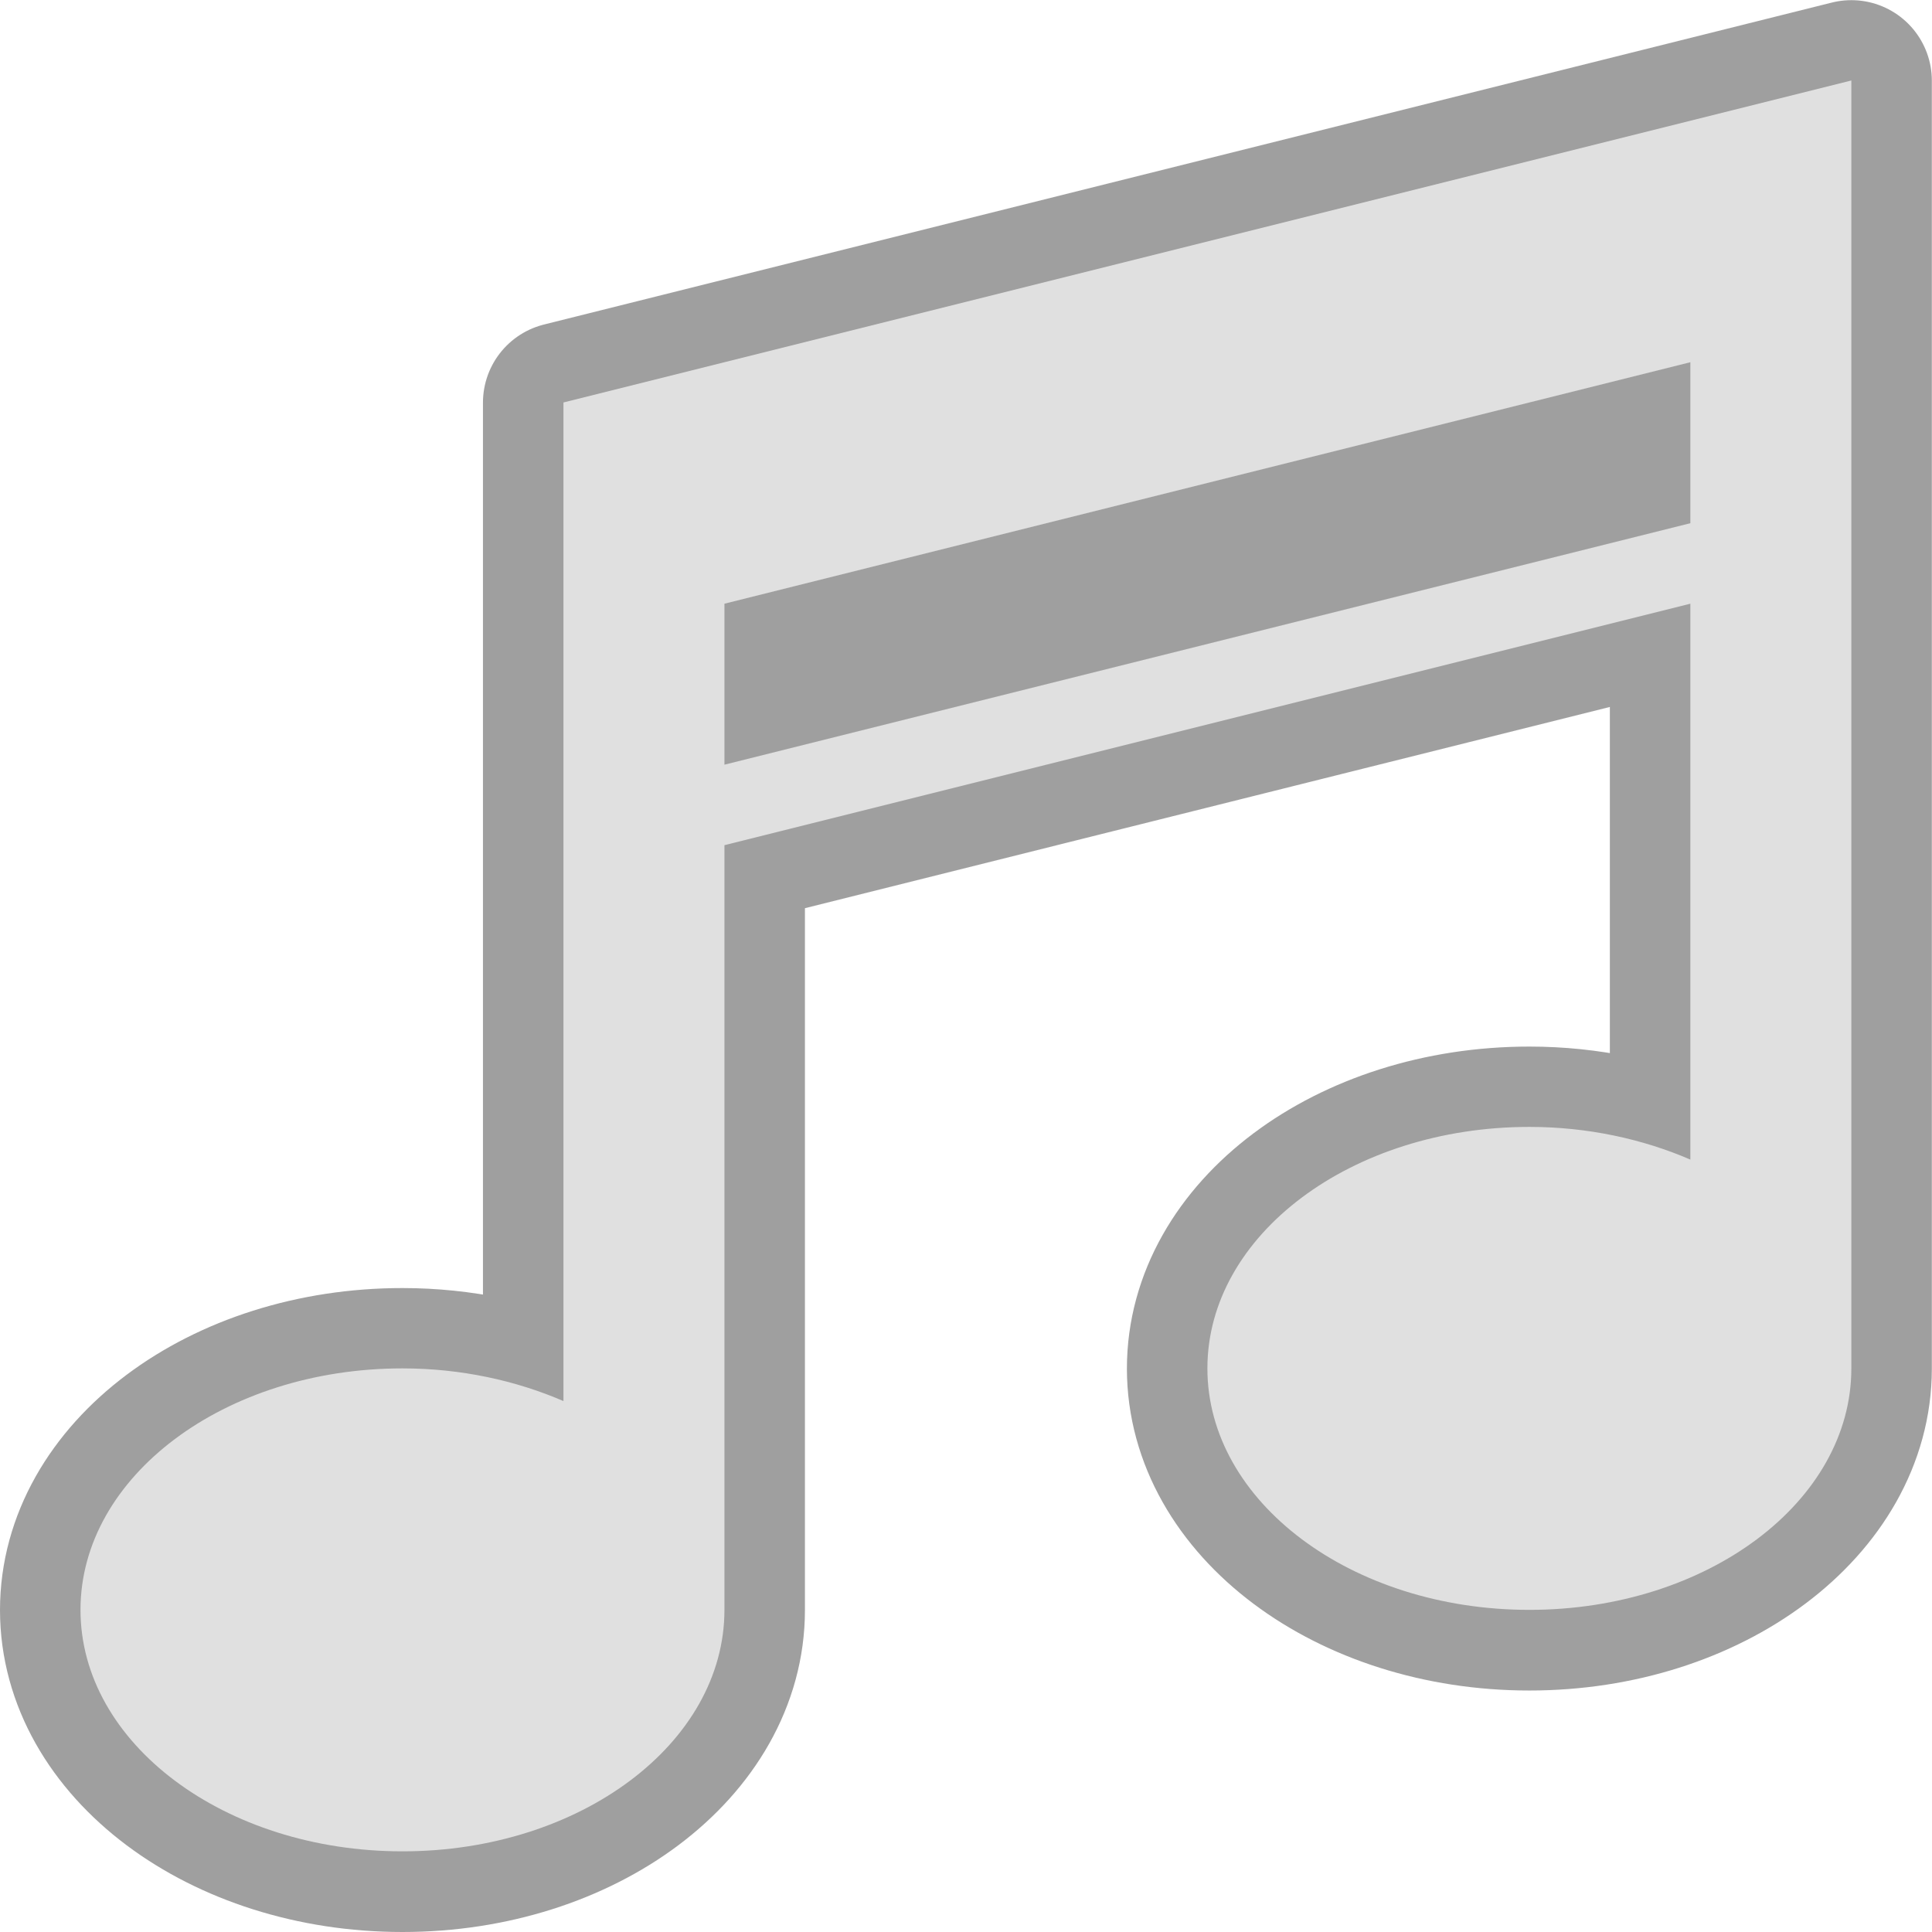
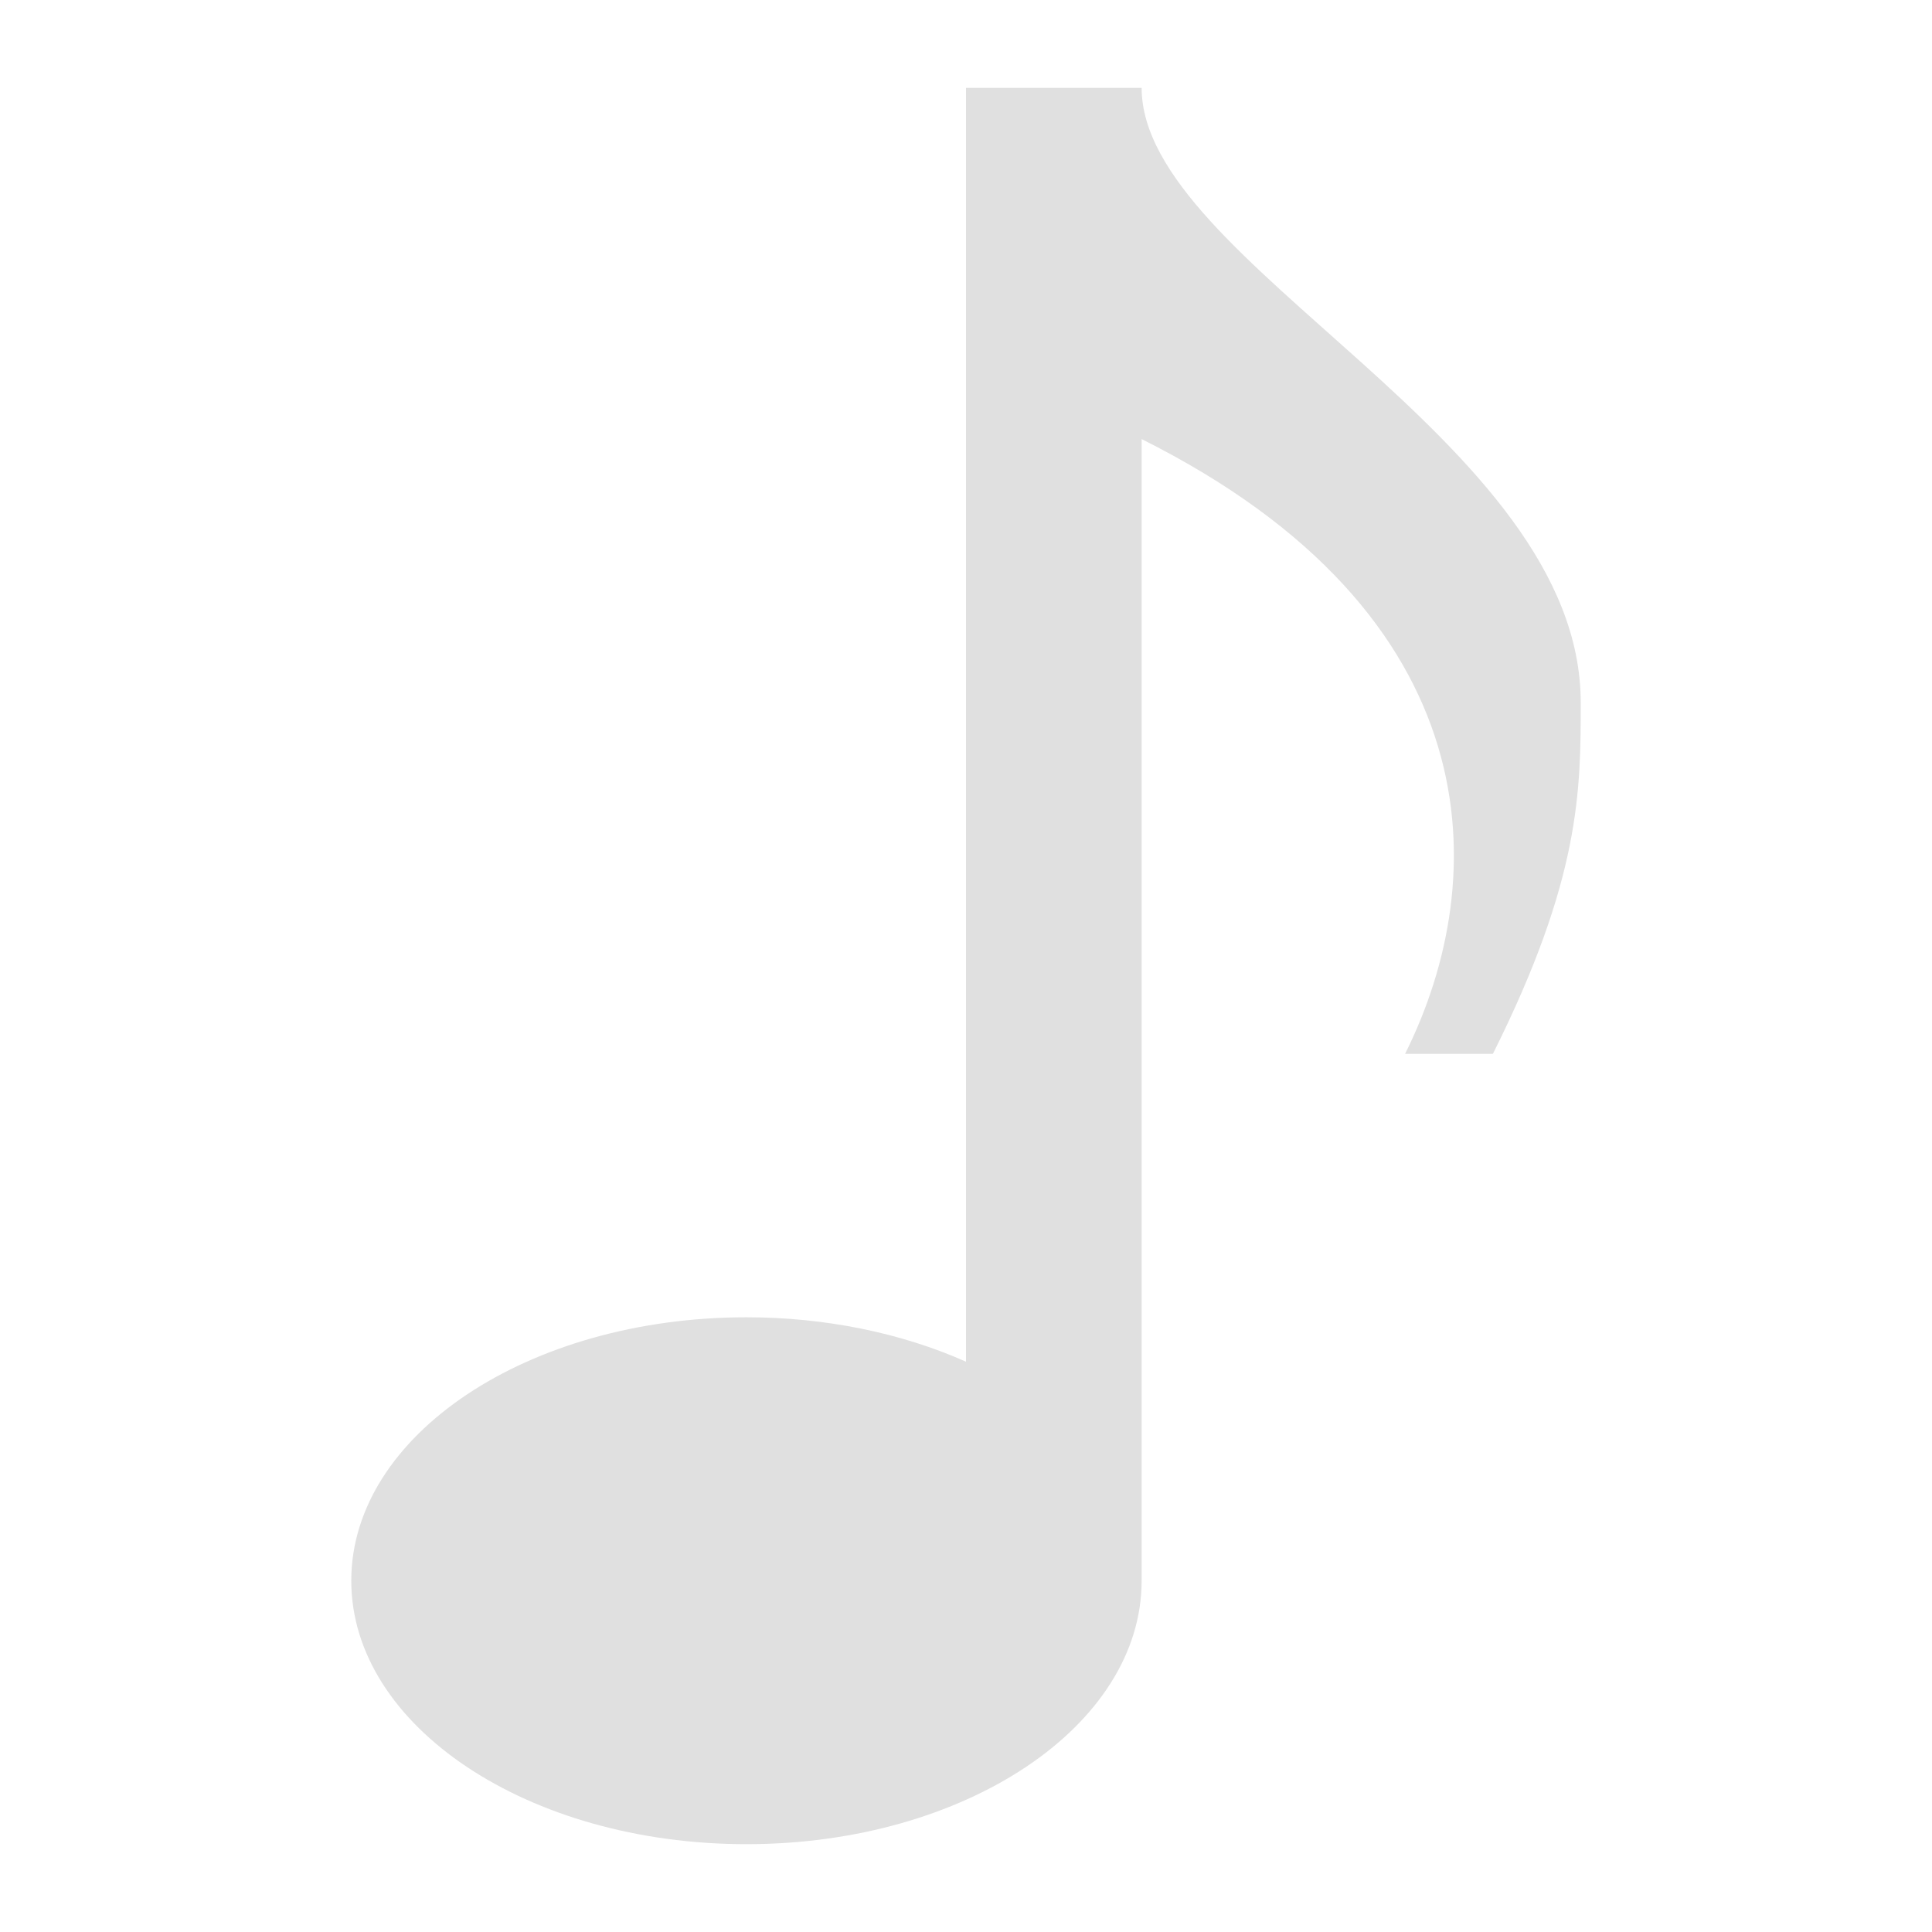
- <svg xmlns="http://www.w3.org/2000/svg" version="1.1" width="24" height="24.002" id="svg2">
+ <svg xmlns="http://www.w3.org/2000/svg" version="1.1" width="22" height="22" id="svg2">
  <defs id="defs4" />
  <g id="cantata">
-     <rect y="0.002" x="0" height="24" width="24" id="rect3785" style="opacity:0.125;fill:none;stroke:none" />
-     <path style="color:#000000;display:inline;overflow:visible;visibility:visible;opacity:0.375;fill:none;stroke:#000000;stroke-width:2;stroke-linejoin:round;stroke-miterlimit:4;stroke-dasharray:none;stroke-opacity:1;marker:none;enable-background:accumulate" d="m 23,1.002 -16,4 0,3 0,2 0,1 0,6.406 c -0.588,-0.255 -1.272,-0.406 -2,-0.406 -2.209,0 -4,1.343 -4,3 0,1.657 1.791,3 4,3 2.209,0 4,-1.343 4,-3 l 0,-9.5 12,-3 0,6.906 c -0.588,-0.255 -1.272,-0.406 -2,-0.406 -2.209,0 -4,1.343 -4,3 0,1.657 1.791,3 4,3 2.209,0 4,-1.343 4,-3 l 0,-10 0,-1 0,-2 0,-2 0,-1 z m -2,3.5 0,2 -12,3 0,-2 12,-3 z" id="path3801" />
-     <path id="path2986" d="m 23,1 -16,4 0,3 0,2 0,1 0,6.406 C 6.412,17.152 5.728,17 5,17 c -2.209,0 -4,1.343 -4,3 0,1.657 1.791,3 4,3 2.209,0 4,-1.343 4,-3 l 0,-9.5 12,-3 0,6.906 C 20.412,14.152 19.728,14 19,14 c -2.209,0 -4,1.343 -4,3 0,1.657 1.791,3 4,3 2.209,0 4,-1.343 4,-3 L 23,7 23,6 23,4 23,2 23,1 Z m -2,3.5 0,2 -12,3 0,-2 12,-3 z" style="color:#000000;display:inline;overflow:visible;visibility:visible;fill:#e0e0e0;fill-opacity:1;fill-rule:nonzero;stroke:none;stroke-width:1px;marker:none;enable-background:accumulate" />
+     <rect y="0" x="0" height="22" width="22" id="rect4148" style="opacity:1;fill:none;fill-opacity:1;stroke:none;stroke-width:2;stroke-linecap:round;stroke-linejoin:round;stroke-miterlimit:4;stroke-dasharray:none;stroke-opacity:1" />
+     <path id="path3339" d="m 11,1 0,14.506 C 10.26,15.176 9.39,15 8.5,15 6.015,15 4,16.343 4,18 c 0,1.657 2.015,3 4.5,3 2.485,0 4.5,-1.343 4.5,-3 L 13,5 c 4,2 4,5 3,7 l 1,0 C 17.5,11 17.75,10.25 17.875,9.625 18,9 18,8.5 18,8 18,5 13,3 13,1 Z" style="opacity:1;fill:#e0e0e0;fill-opacity:1;stroke:none;stroke-width:2;stroke-linecap:square;stroke-linejoin:miter;stroke-miterlimit:4;stroke-dasharray:none;stroke-opacity:1" />
  </g>
</svg>
